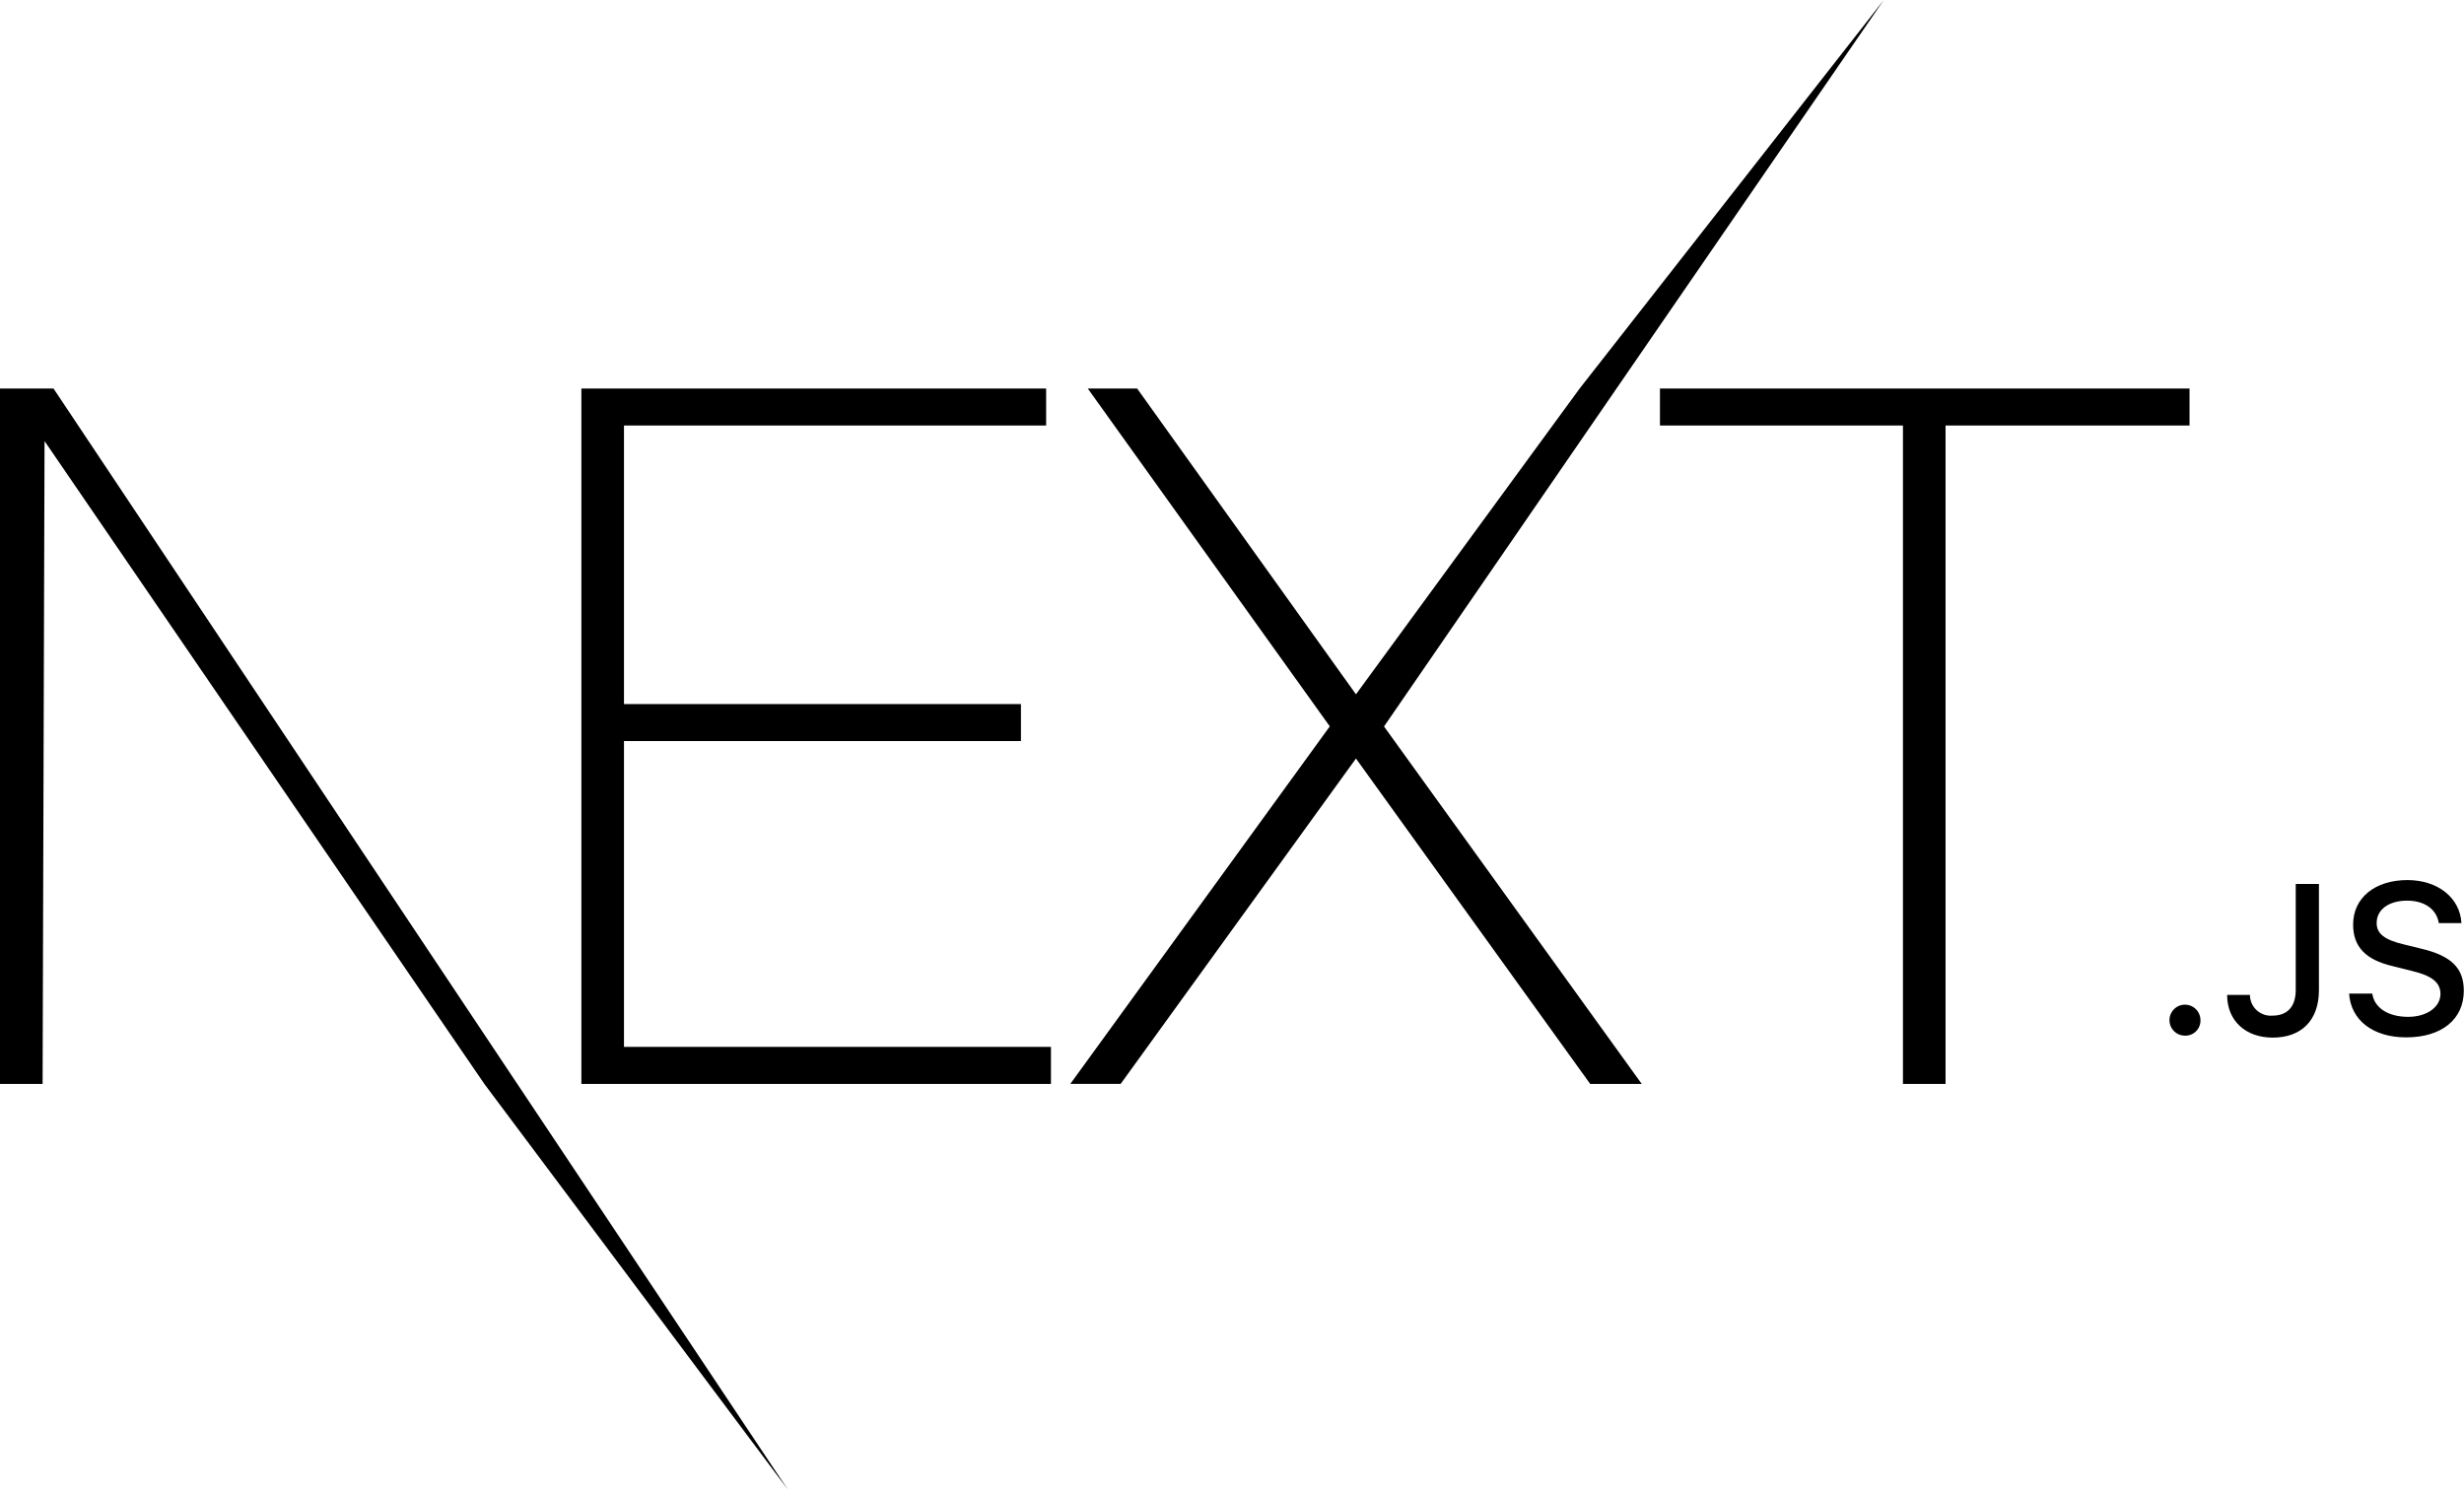
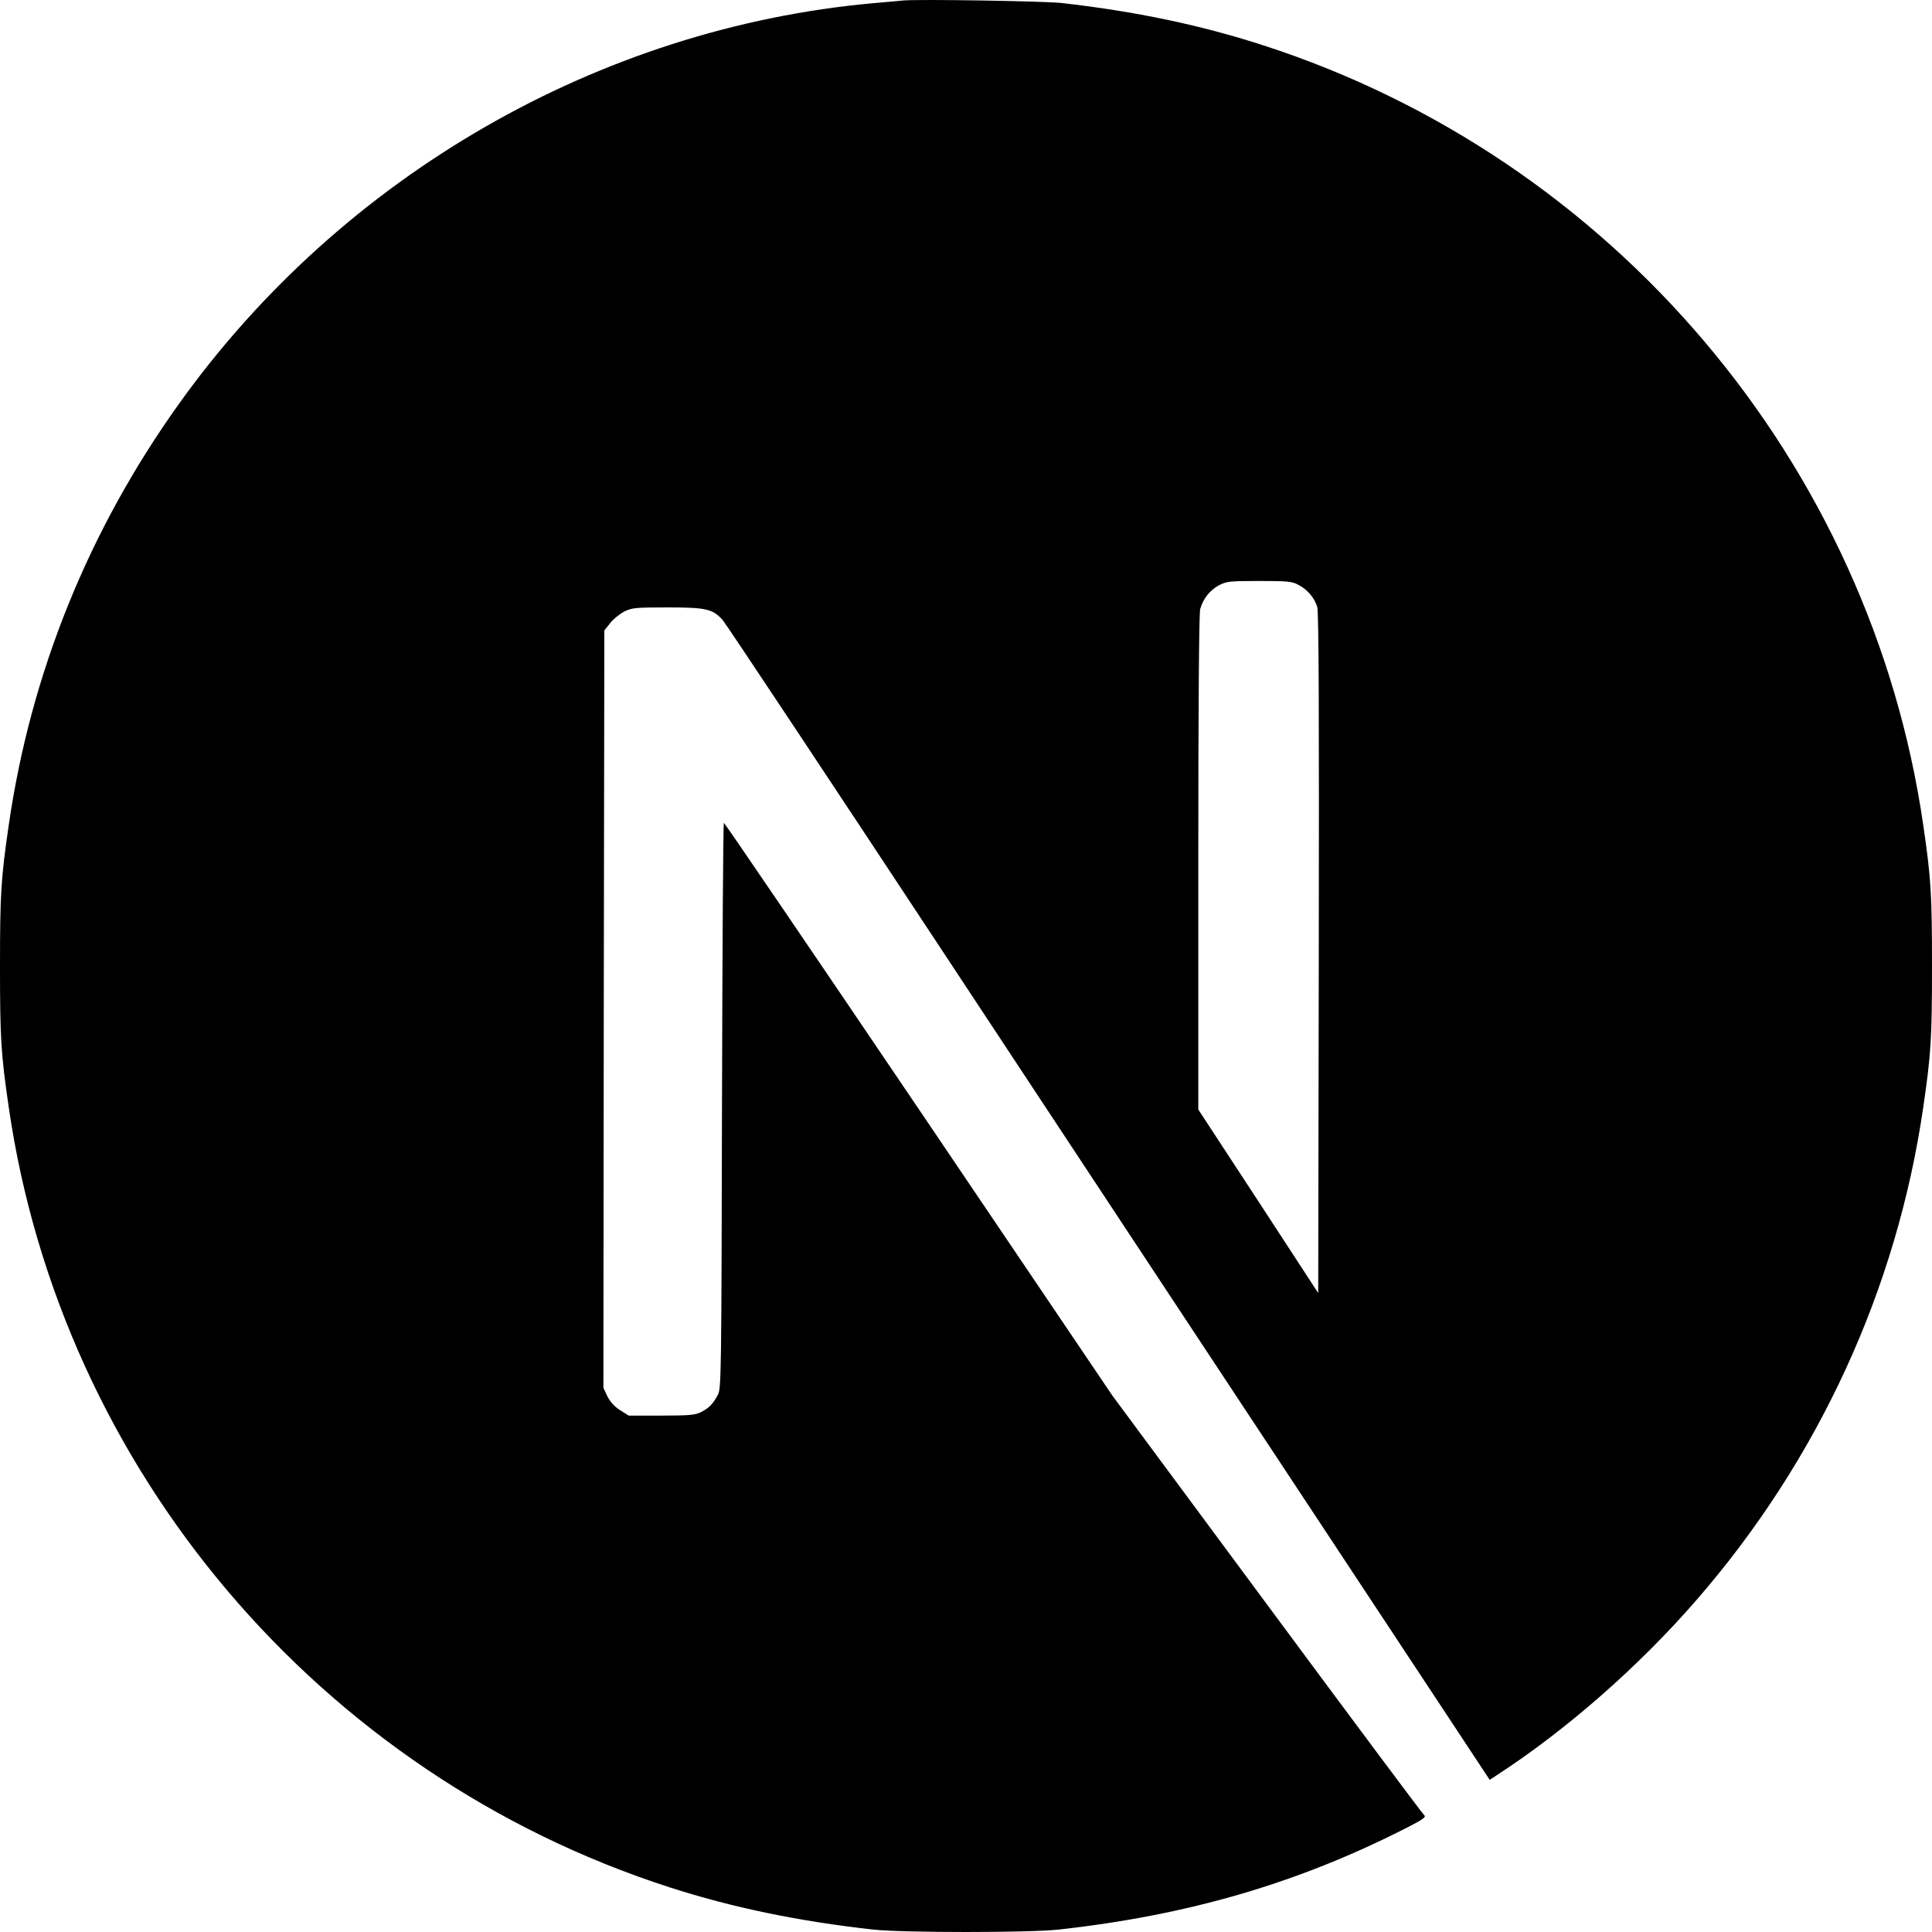
- <svg xmlns="http://www.w3.org/2000/svg" id="Layer_1" data-name="Layer 1" viewBox="0 0 506.68 306.34">
-   <path d="M119.55,79.9h95.57v7.61H128.31V144.8h81.63v7.61H128.31v62.9h87.8v7.62H119.55Zm104.13,0h10.15l45,62.9,46-62.9L387.37,0,284.6,149.41l53,73.52H327L278.83,156l-48.38,66.91H220.1l53.35-73.52L223.68,79.9Zm117.66,7.61V79.9h108.9v7.61H400.07V222.92h-8.76V87.51h-50ZM0,79.9H11l151,226.44-62.4-83.41L9.16,90.71l-.4,132.22H0ZM449.36,213a3.19,3.19,0,1,1,3.13-3.18,3.1,3.1,0,0,1-3.13,3.18Zm8.61-8.38h4.69a4.28,4.28,0,0,0,4.64,4.26c3.05,0,4.78-1.84,4.78-5.28V181.8h4.77v21.83c0,6.2-3.58,9.77-9.5,9.77-5.56,0-9.38-3.46-9.38-8.77Zm25.12-.27h4.73c.41,2.92,3.26,4.78,7.37,4.78,3.84,0,6.65-2,6.65-4.72,0-2.35-1.79-3.76-5.86-4.72l-4-1c-5.56-1.31-8.1-4-8.1-8.54,0-5.49,4.47-9.15,11.18-9.15,6.25,0,10.81,3.66,11.09,8.85h-4.65c-.45-2.84-2.92-4.62-6.5-4.62-3.77,0-6.28,1.82-6.28,4.6,0,2.2,1.62,3.47,5.62,4.41l3.39.83c6.31,1.47,8.91,4,8.91,8.68,0,5.9-4.57,9.6-11.85,9.6-6.82,0-11.4-3.53-11.74-9.05Z" />
+ <svg xmlns="http://www.w3.org/2000/svg" width="256px" height="256px" viewBox="0 0 256 256" version="1.1" preserveAspectRatio="xMidYMid">
+   <g>
+     <path d="M119.617,0.069 C119.066,0.119 117.315,0.294 115.738,0.419 C79.378,3.697 45.319,23.313 23.748,53.463 C11.736,70.227 4.054,89.243 1.151,109.385 C0.125,116.415 0,118.492 0,128.025 C0,137.558 0.125,139.635 1.151,146.666 C8.108,194.73 42.316,235.114 88.712,250.076 C97.02,252.754 105.778,254.58 115.738,255.681 C119.617,256.106 136.383,256.106 140.262,255.681 C157.454,253.779 172.018,249.526 186.382,242.195 C188.584,241.069 189.01,240.769 188.709,240.518 C188.509,240.368 179.125,227.783 167.864,212.57 L147.394,184.922 L121.744,146.966 C107.63,126.098 96.019,109.034 95.919,109.034 C95.819,109.009 95.718,125.873 95.668,146.465 C95.593,182.52 95.568,183.971 95.118,184.822 C94.467,186.048 93.967,186.549 92.916,187.099 C92.115,187.499 91.414,187.574 87.636,187.574 L83.306,187.574 L82.155,186.849 C81.404,186.373 80.854,185.748 80.479,185.022 L79.953,183.896 L80.003,133.73 L80.078,83.538 L80.854,82.562 C81.254,82.037 82.105,81.361 82.706,81.036 C83.732,80.536 84.132,80.486 88.461,80.486 C93.566,80.486 94.417,80.686 95.743,82.137 C96.119,82.537 110.007,103.455 126.624,128.651 C143.24,153.846 165.962,188.25 177.123,205.139 L197.393,235.84 L198.419,235.164 C207.503,229.259 217.112,220.852 224.719,212.095 C240.91,193.504 251.345,170.836 254.849,146.666 C255.875,139.635 256,137.558 256,128.025 C256,118.492 255.875,116.415 254.849,109.385 C247.892,61.32 213.684,20.936 167.288,5.974 C159.105,3.322 150.397,1.495 140.637,0.394 C138.235,0.144 121.694,-0.131 119.617,0.069 L119.617,0.069 Z M172.018,77.483 C173.219,78.084 174.195,79.235 174.545,80.436 C174.746,81.086 174.796,94.998 174.746,126.349 L174.671,171.336 L166.738,159.176 L158.78,147.016 L158.78,114.314 C158.78,93.171 158.88,81.286 159.03,80.711 C159.431,79.31 160.307,78.209 161.508,77.558 C162.534,77.033 162.909,76.983 166.838,76.983 C170.542,76.983 171.192,77.033 172.018,77.483 Z" fill="#000000" />
+   </g>
</svg>
